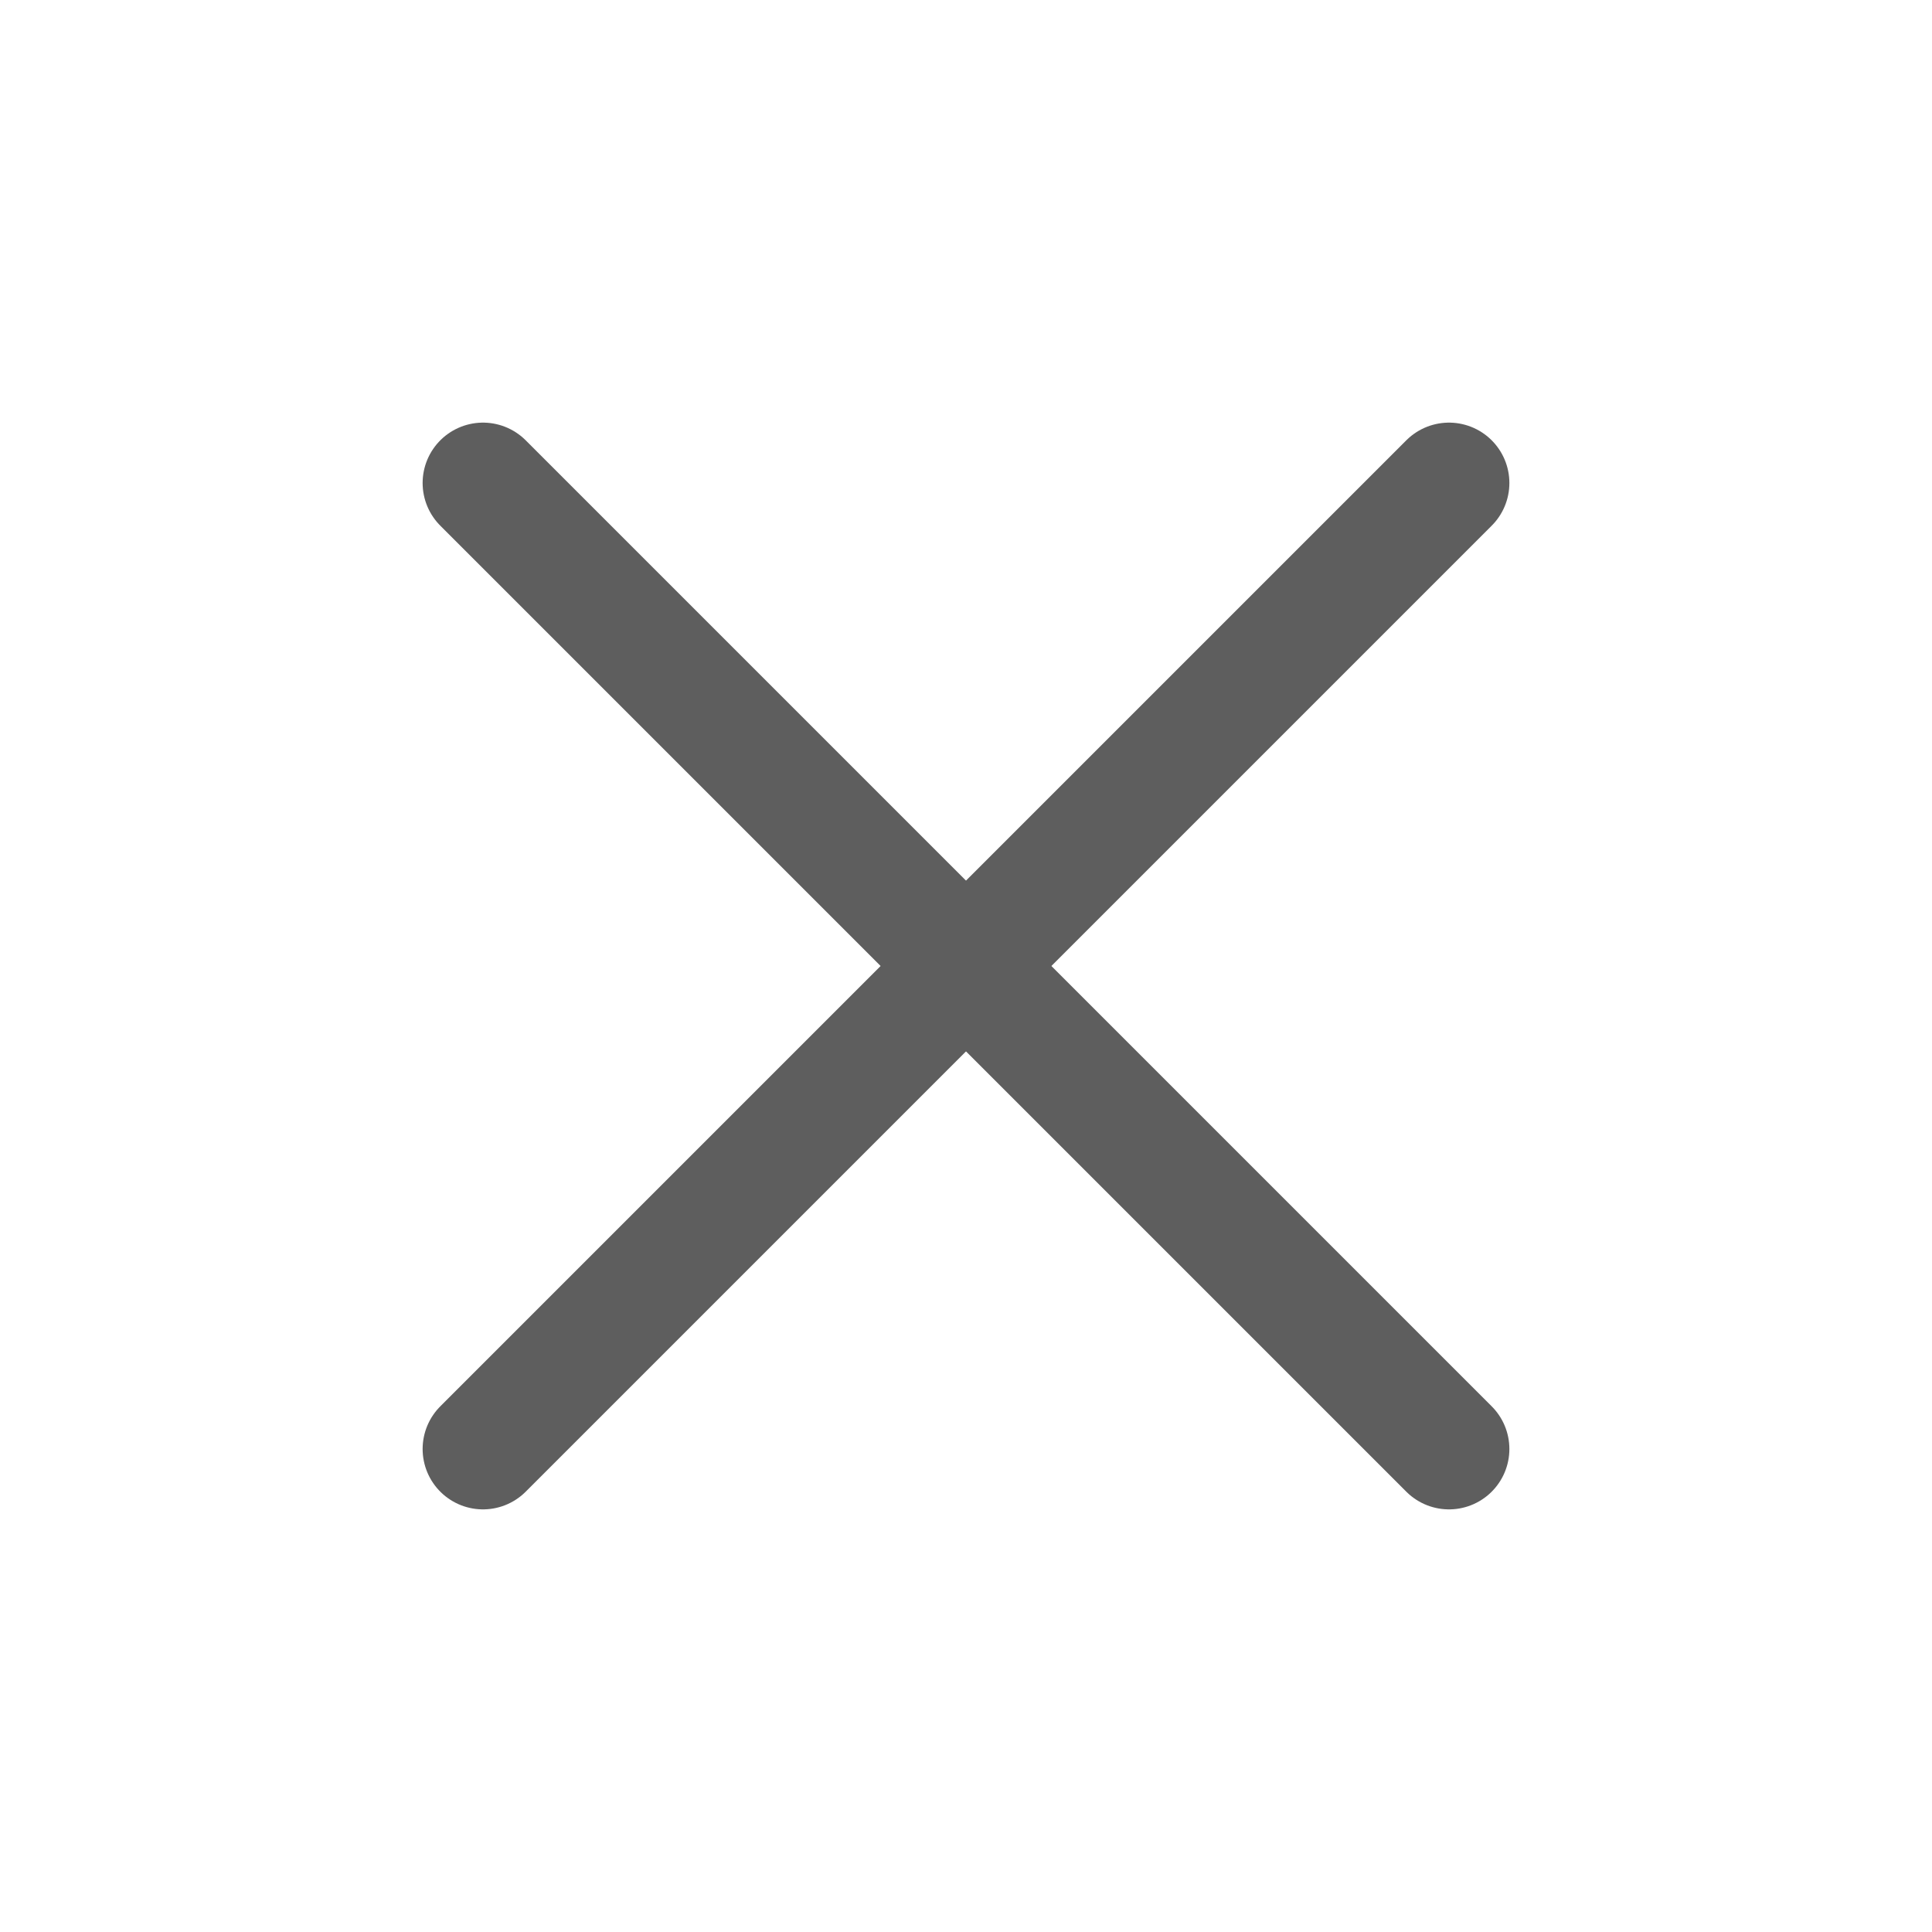
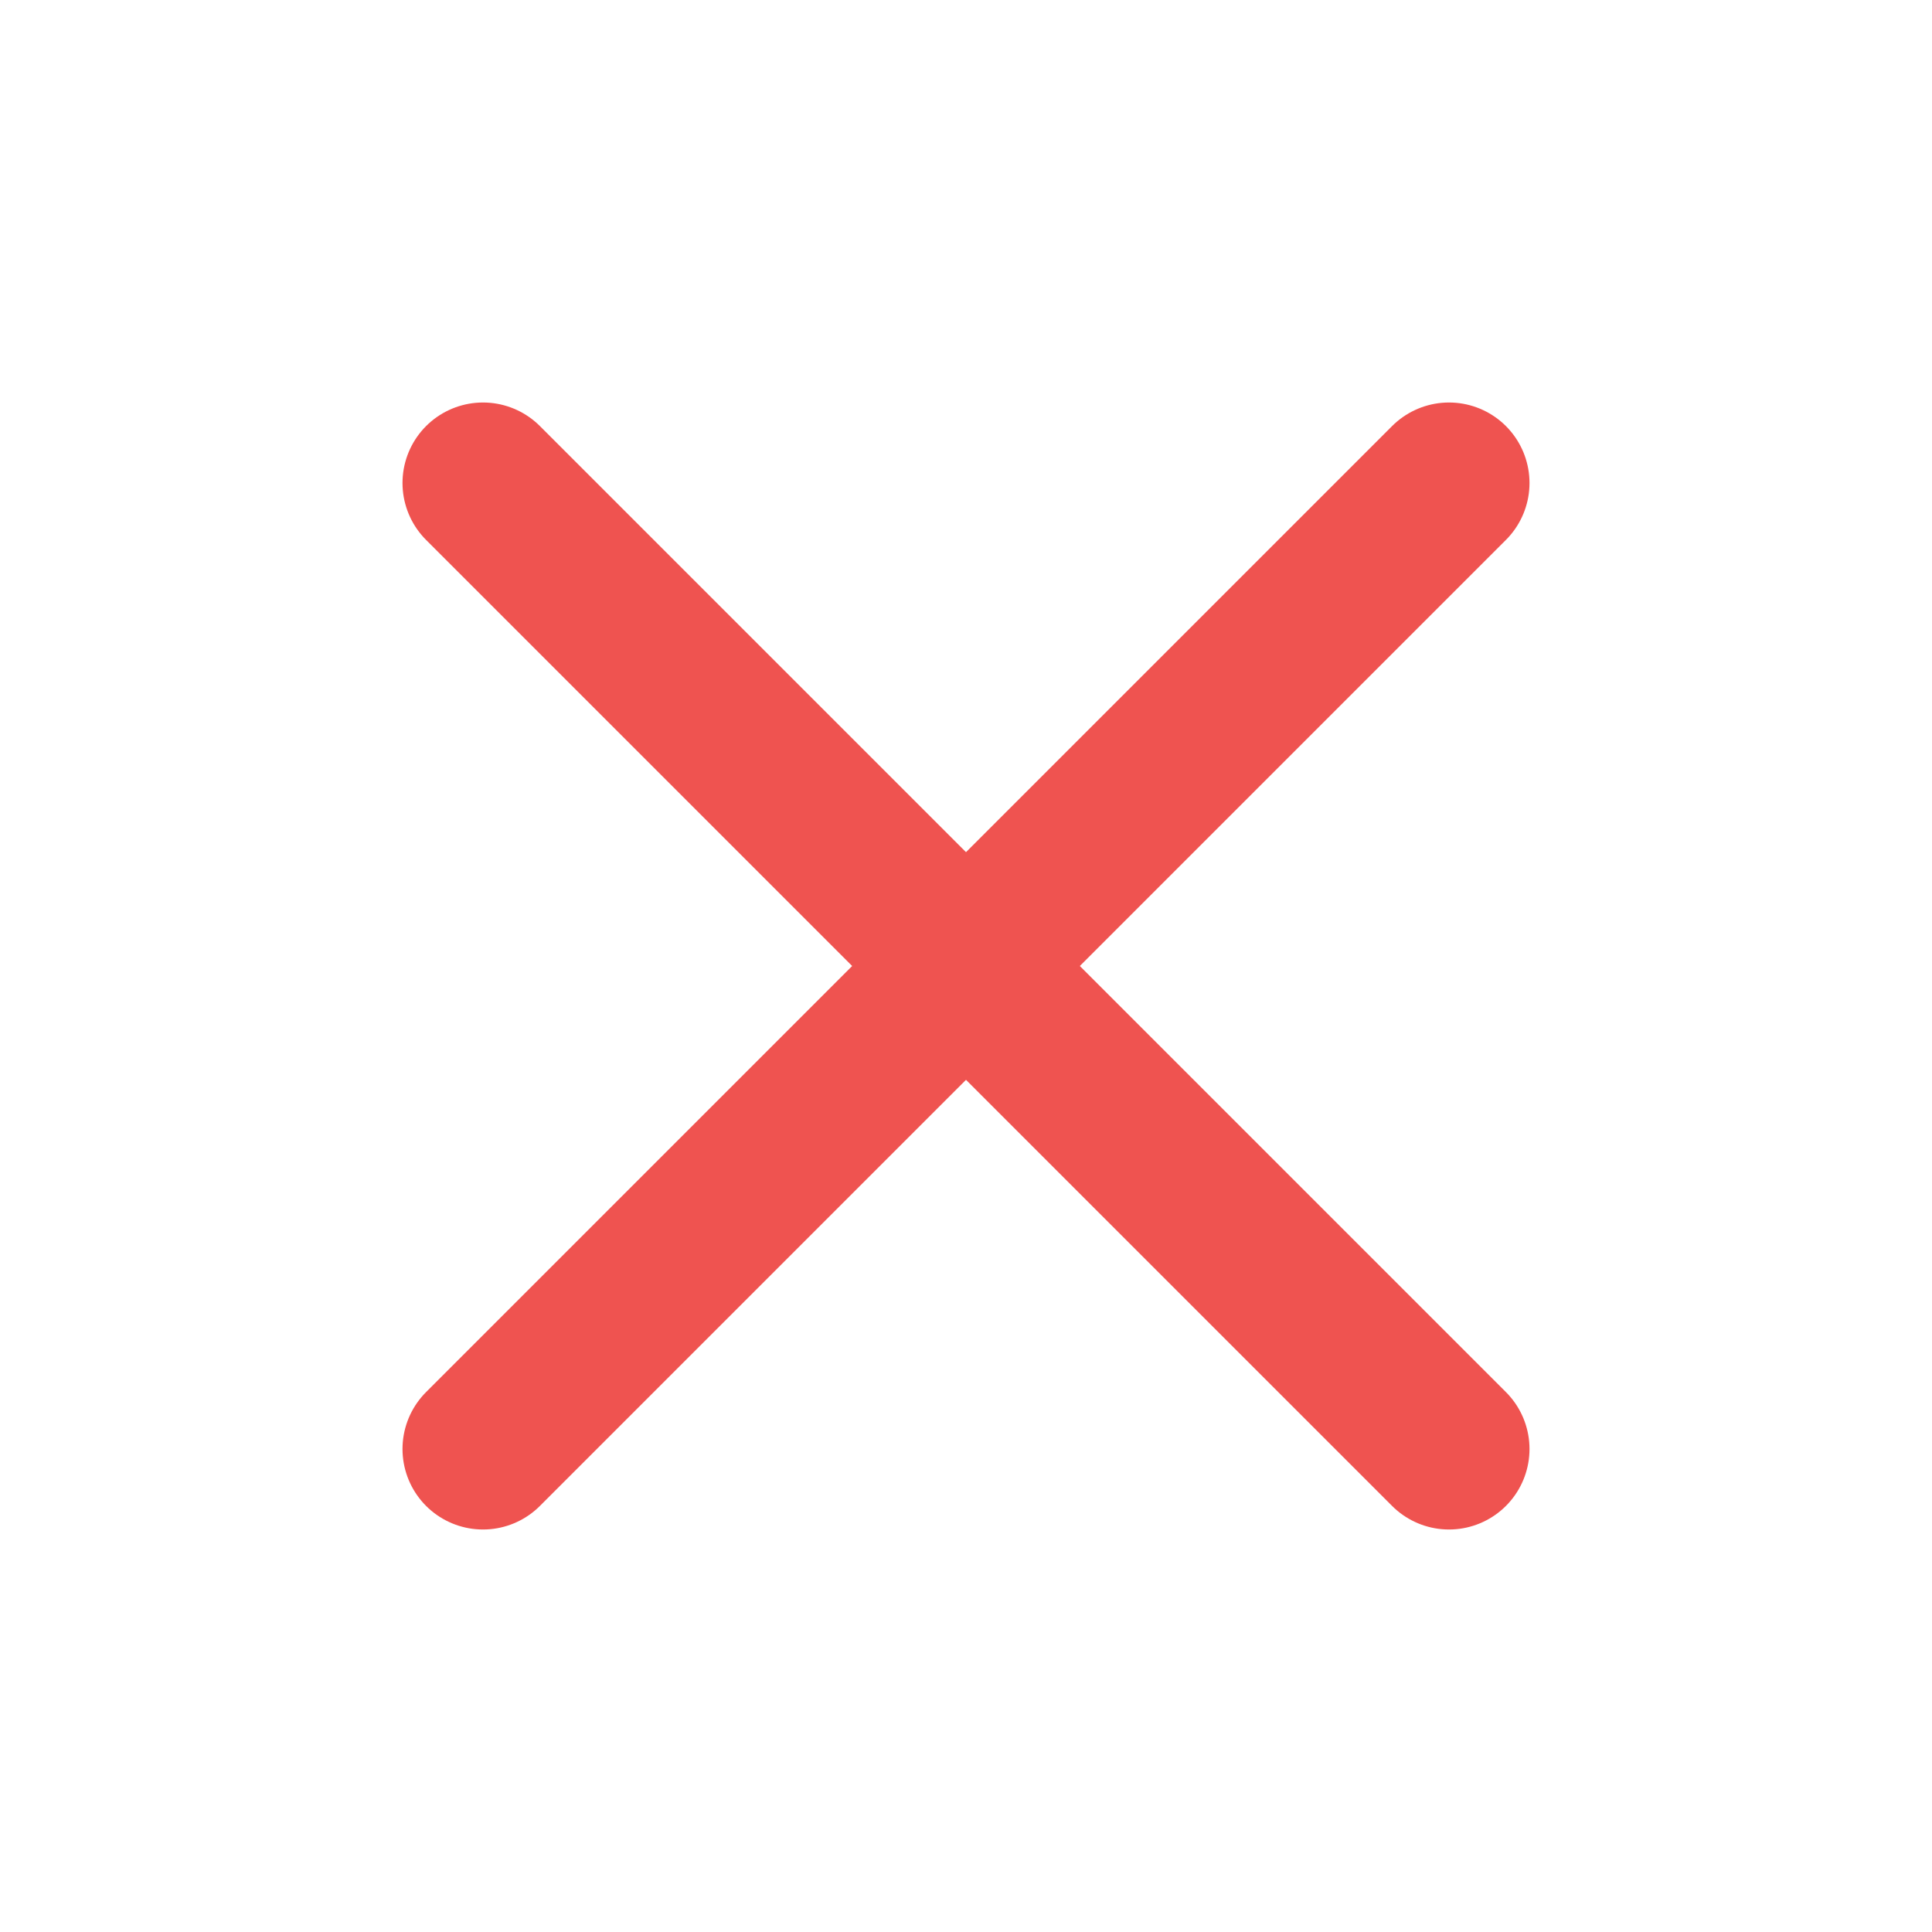
- <svg xmlns="http://www.w3.org/2000/svg" width="24" height="24" viewBox="0 0 24 24" fill="none" stroke="#5e5e5e" stroke-width="1.5" stroke-linecap="round" stroke-linejoin="round" class="feather feather-x">
+ <svg xmlns="http://www.w3.org/2000/svg" width="24" height="24" viewBox="0 0 24 24" fill="none" stroke="#ef5350" stroke-width="2" stroke-linecap="round" stroke-linejoin="round" class="feather feather-x">
  <line x1="18" y1="6" x2="6" y2="18" />
  <line x1="6" y1="6" x2="18" y2="18" />
</svg>
